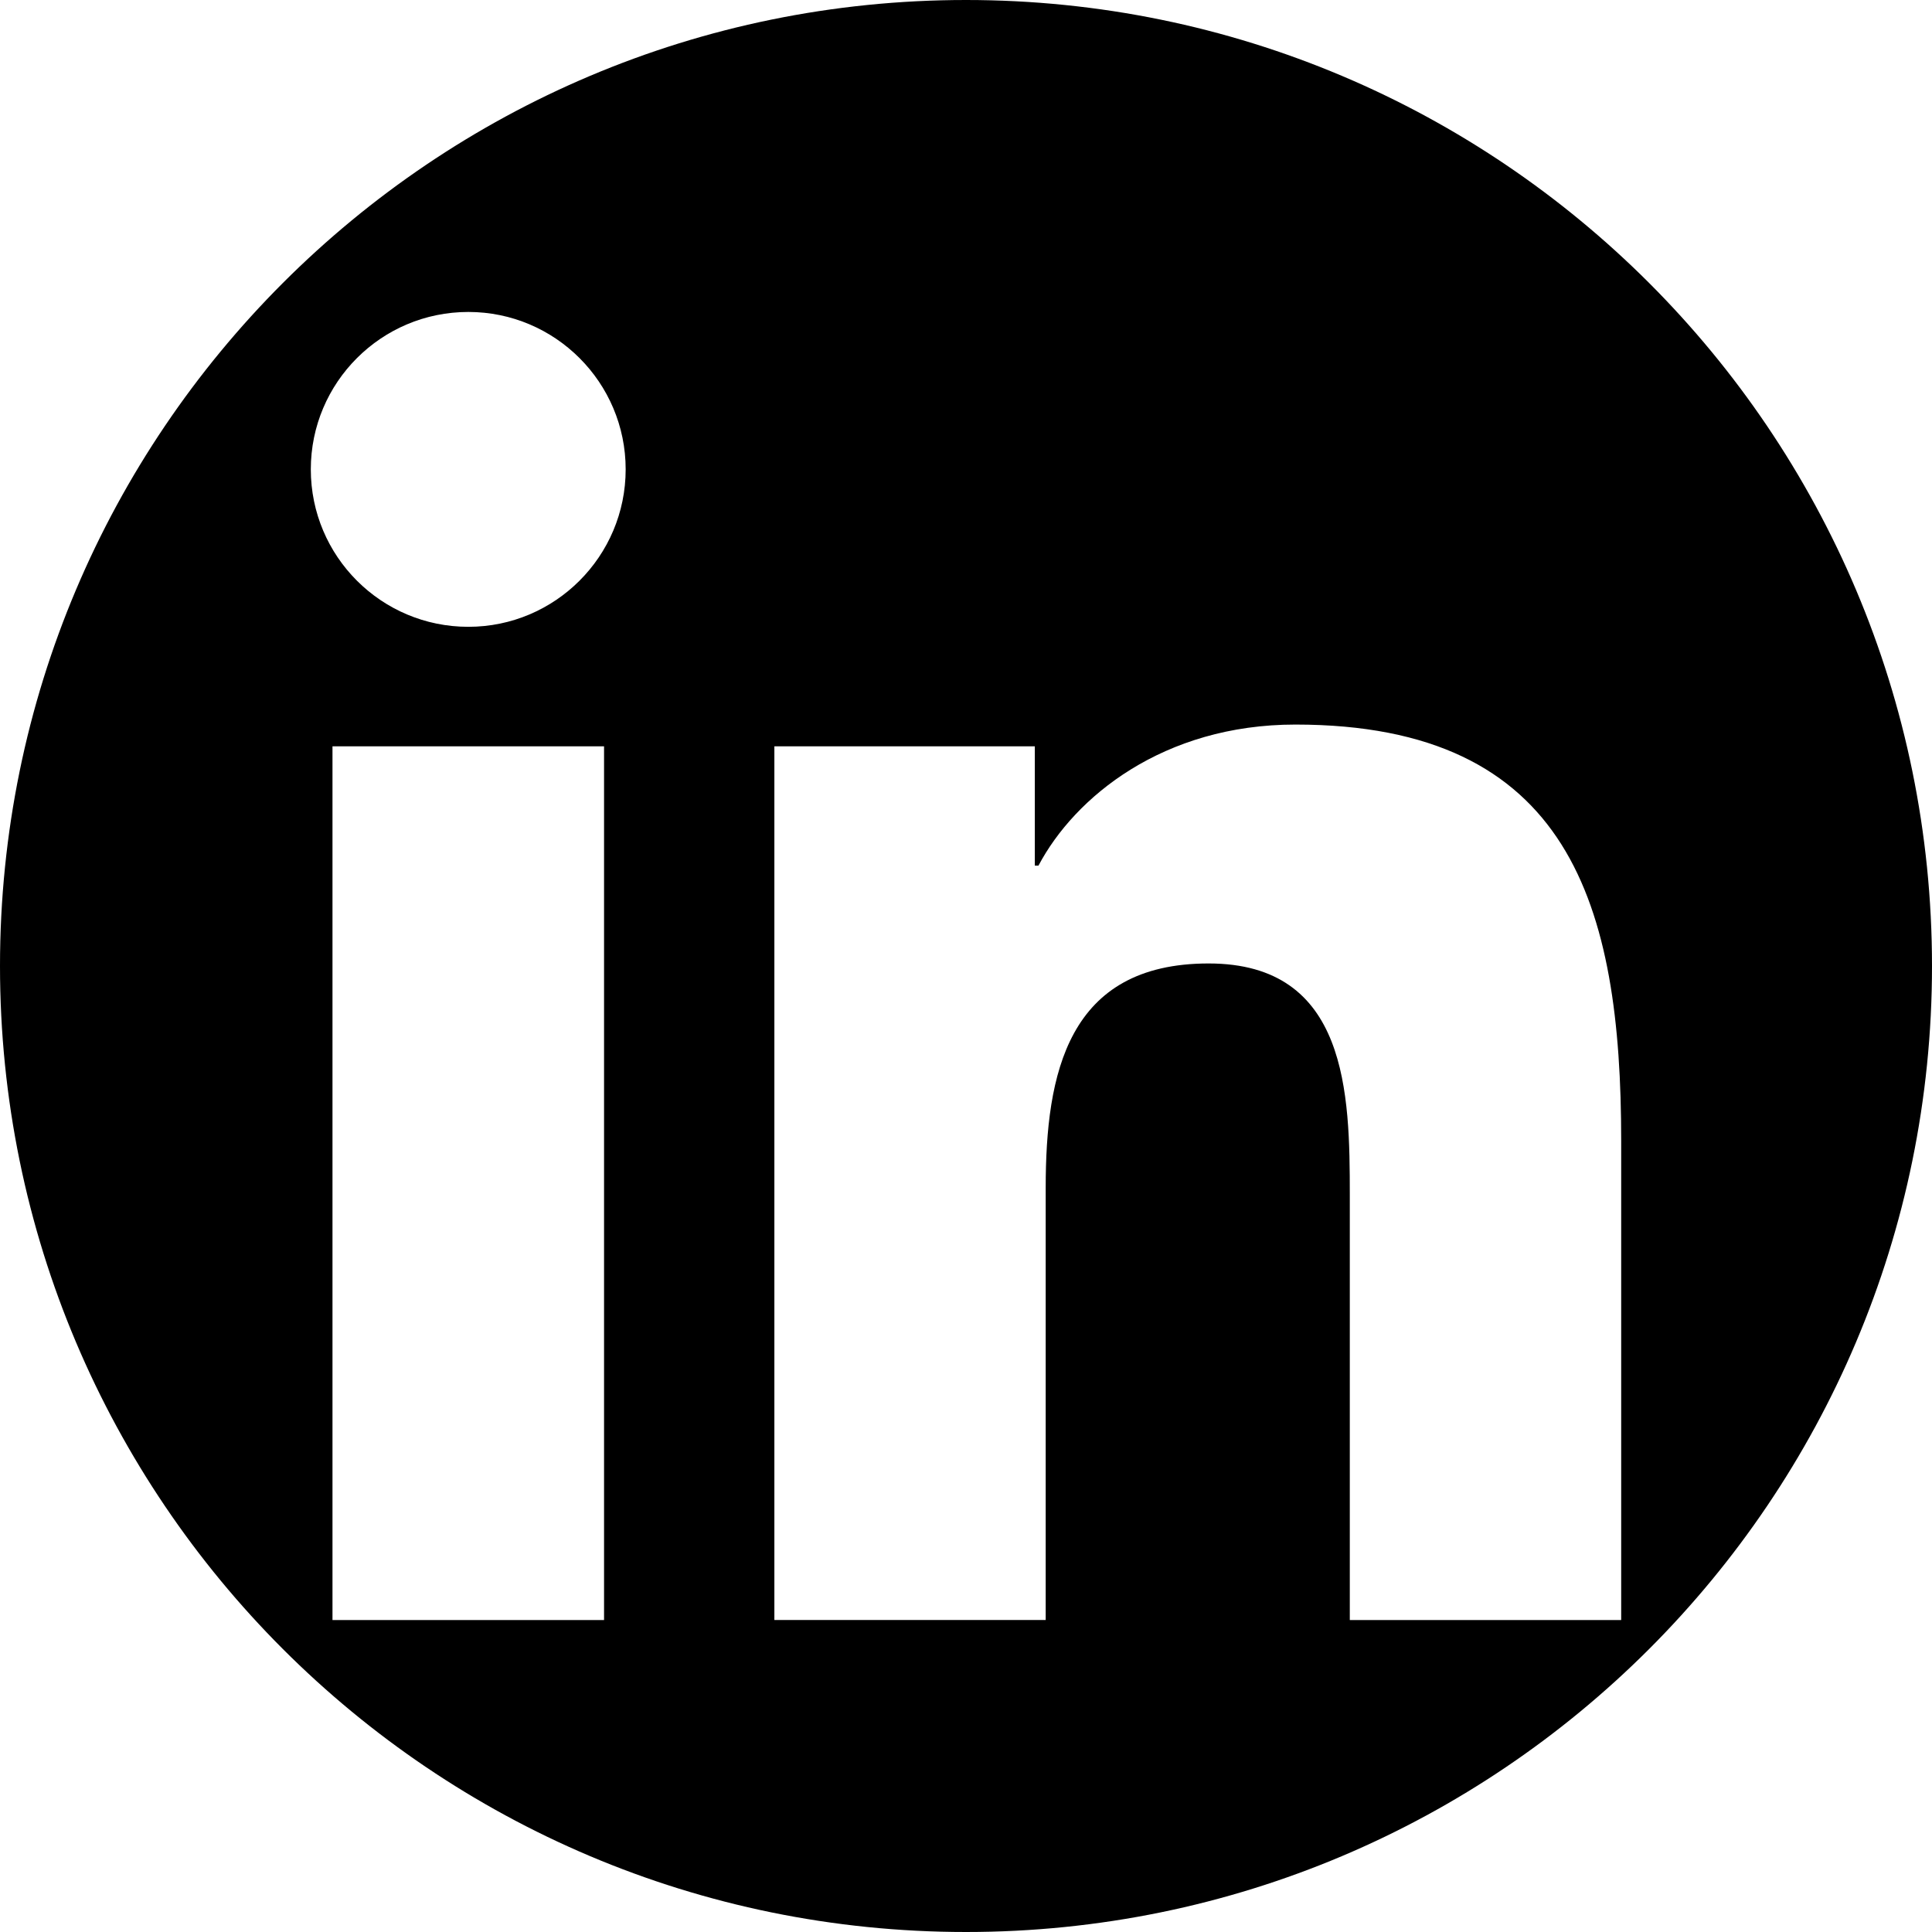
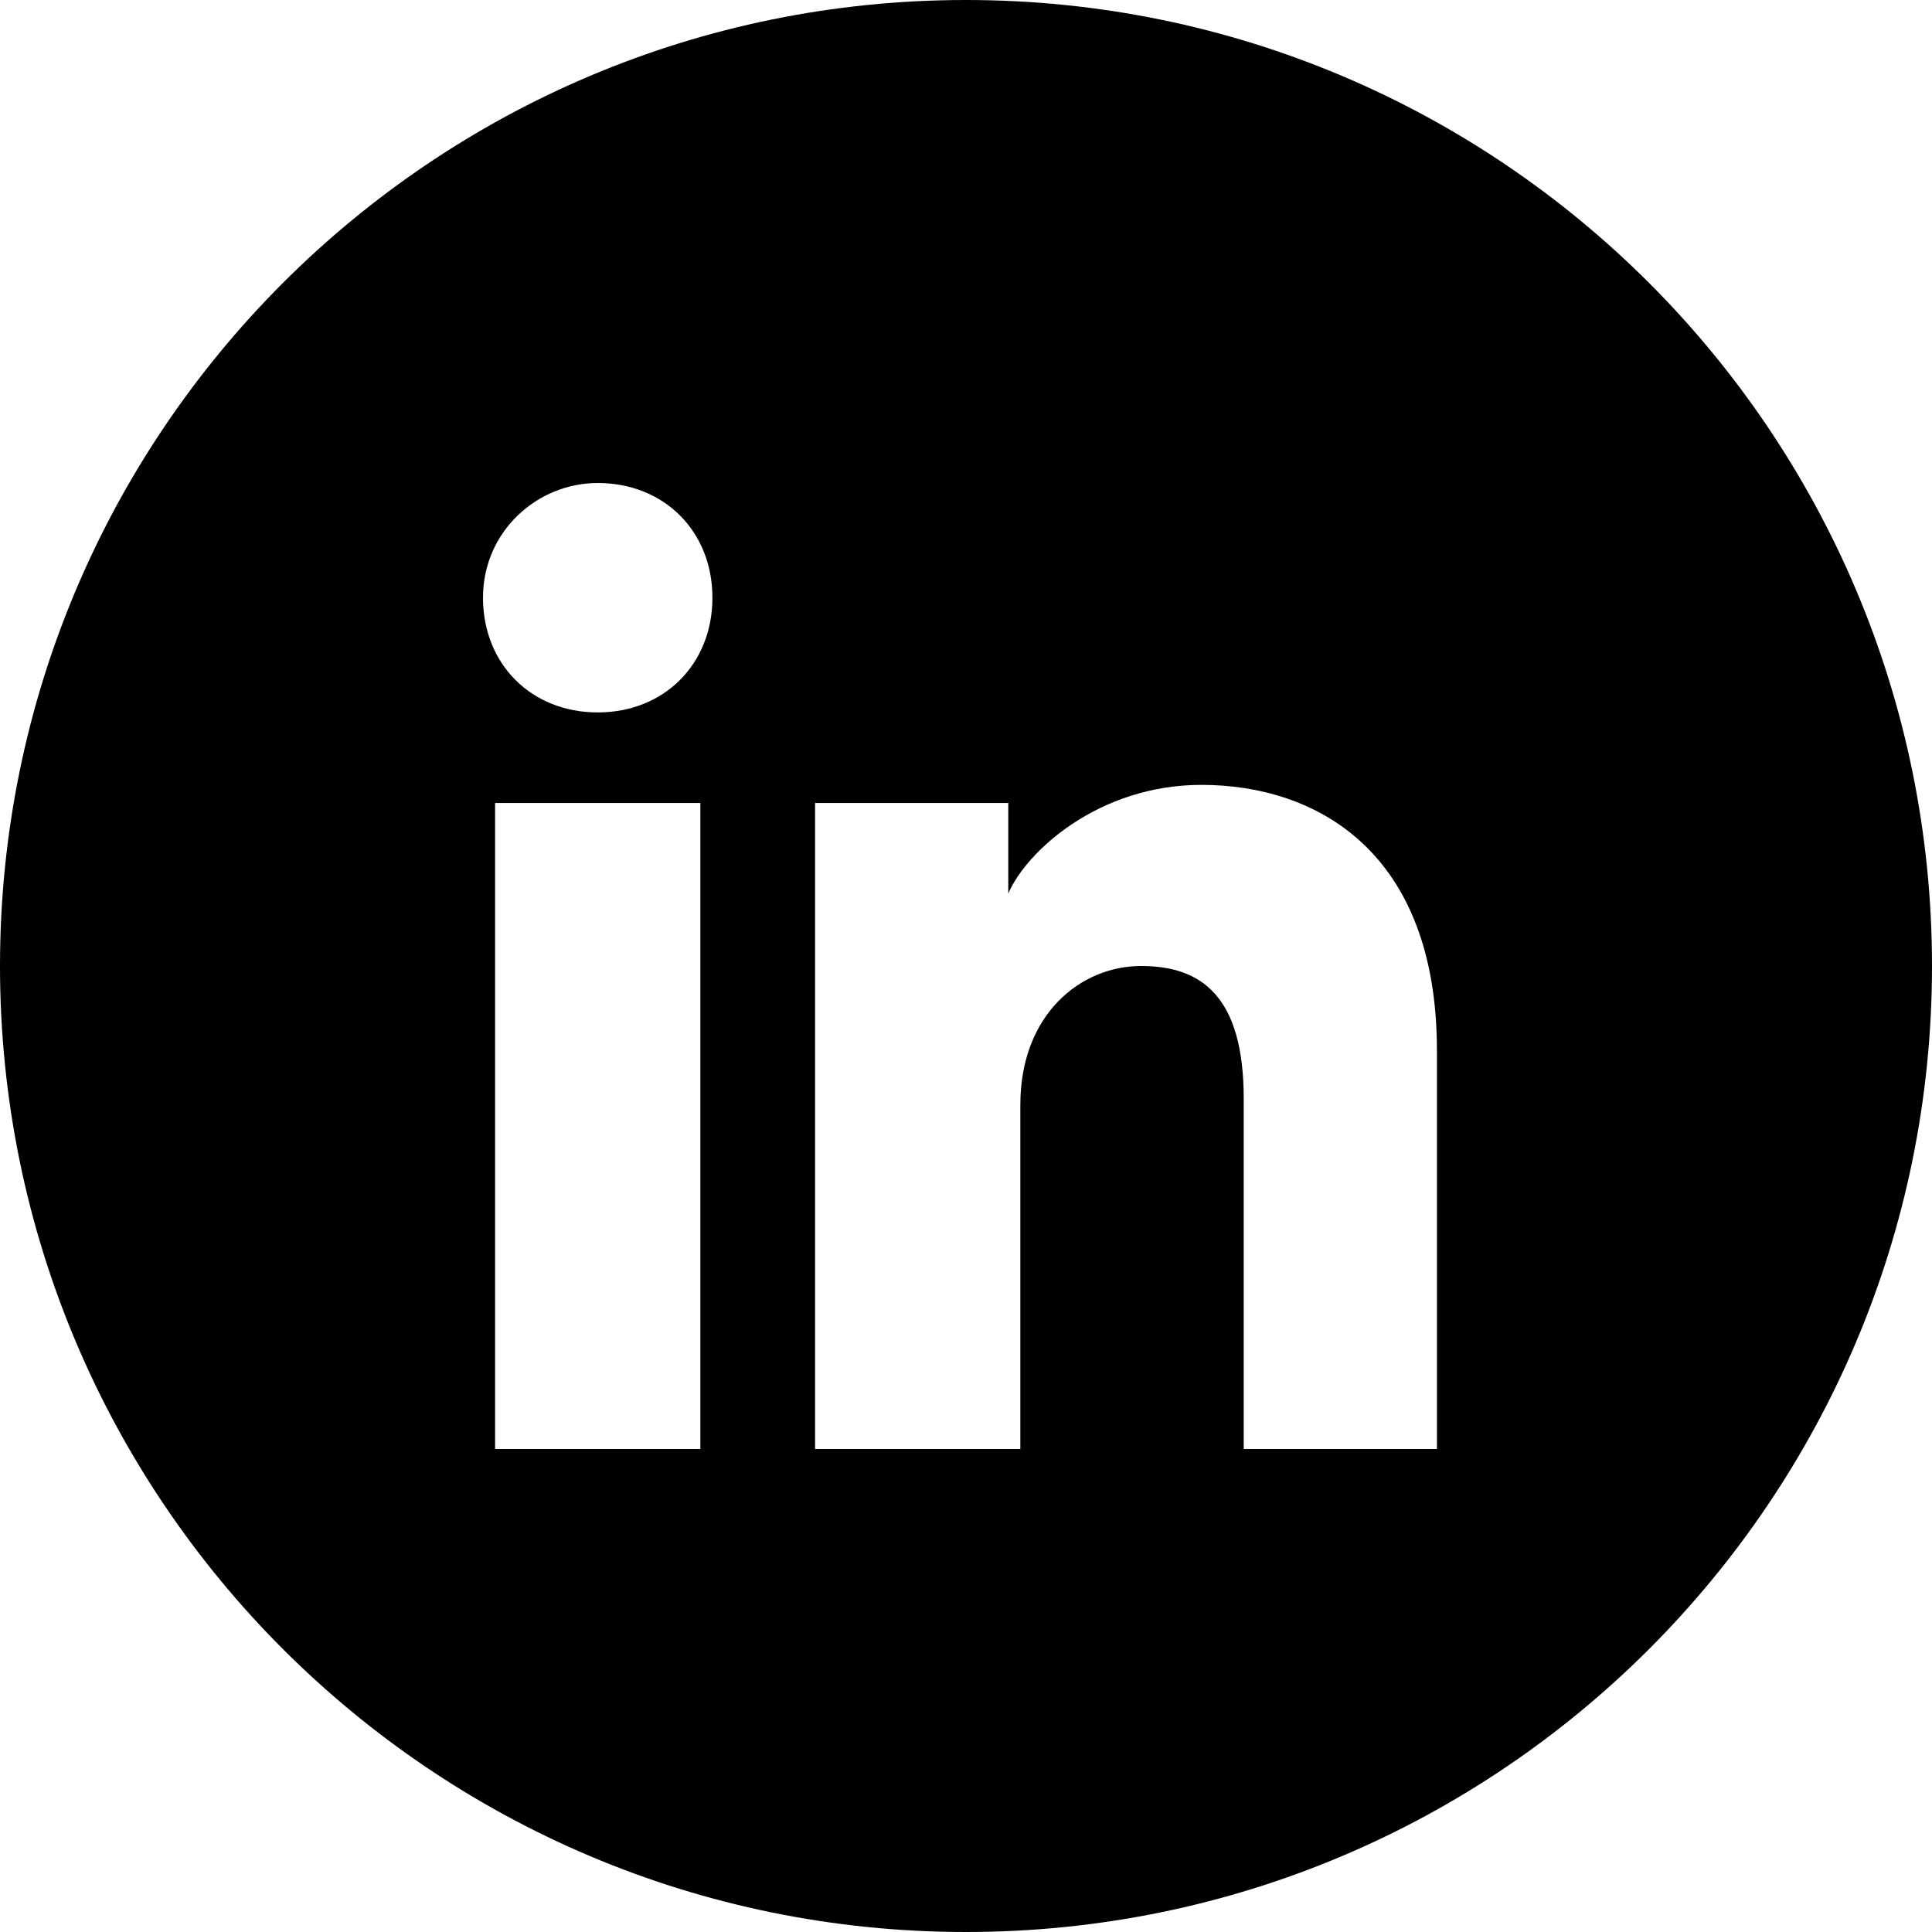
<svg xmlns="http://www.w3.org/2000/svg" width="32" height="32" viewBox="0 0 32 32" fill="none">
-   <path d="M16 0C7.163 0 0 7.163 0 16C0 24.837 7.163 32 16 32C24.837 32 32 24.837 32 16C32 7.163 24.837 0 16 0ZM10.005 26.833H5.507V12.361H10.005V26.833ZM7.757 10.382C6.315 10.382 5.148 9.214 5.148 7.774C5.148 6.336 6.315 5.167 7.757 5.167C9.195 5.167 10.363 6.336 10.363 7.774C10.363 9.214 9.194 10.382 7.757 10.382ZM26.852 26.833H22.357V19.795C22.357 18.116 22.326 15.958 20.019 15.958C17.68 15.958 17.32 17.786 17.32 19.673V26.832H12.826V12.361H17.14V14.338H17.2C17.801 13.2 19.268 12.001 21.456 12.001C26.011 12.001 26.852 14.998 26.852 18.895V26.833Z" fill="black" />
+   <path fill-rule="evenodd" clip-rule="evenodd" d="M0 16C0 7.163 7.163 0 16 0C24.837 0 32 7.163 32 16C32 24.837 24.837 32 16 32C7.163 32 0 24.837 0 16ZM8.2 13.3V24H11.6V13.3H8.2ZM8 9.9C8 11 8.8 11.8 9.9 11.8C11 11.8 11.8 11 11.8 9.9C11.8 8.8 11 8 9.9 8C8.9 8 8 8.8 8 9.9ZM20.6 24H23.8V17.4C23.8 14.1 21.8 13 19.9 13C18.2 13 17 14.1 16.7 14.8V13.3H13.5V24H16.9V18.3C16.9 16.8 17.9 16 18.9 16C19.9 16 20.6 16.5 20.6 18.2V24Z" fill="black" />
</svg>
